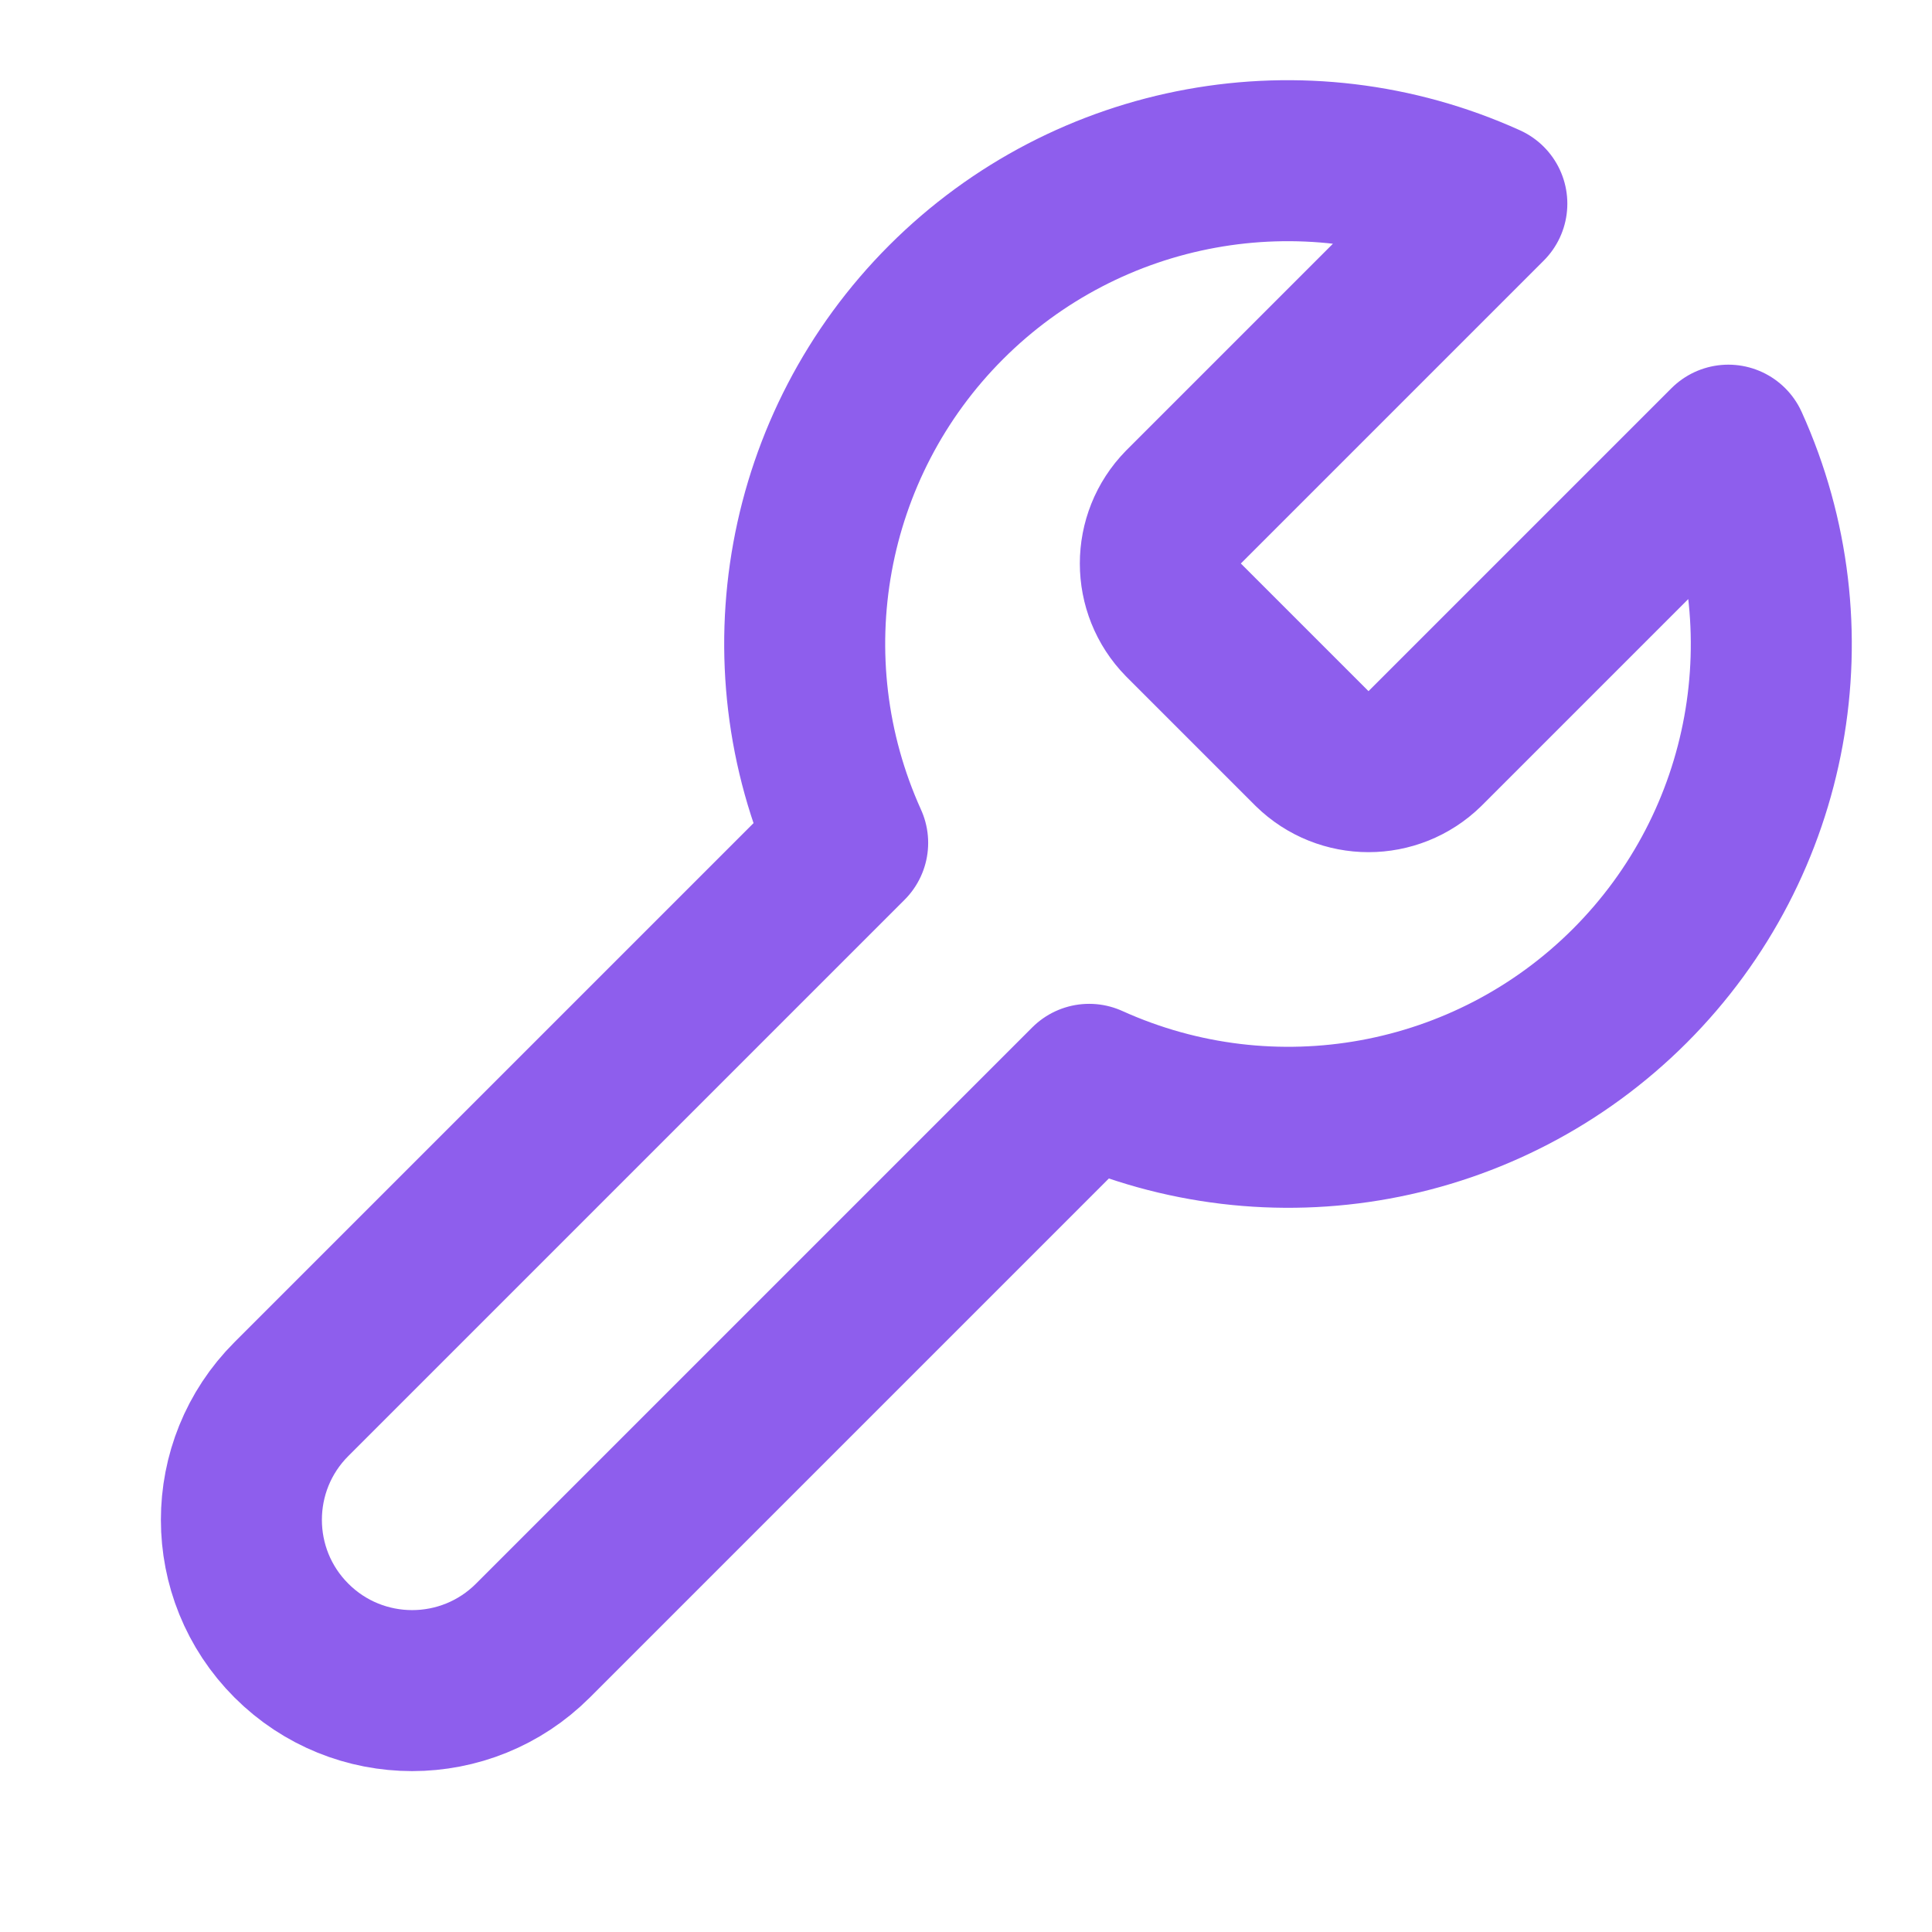
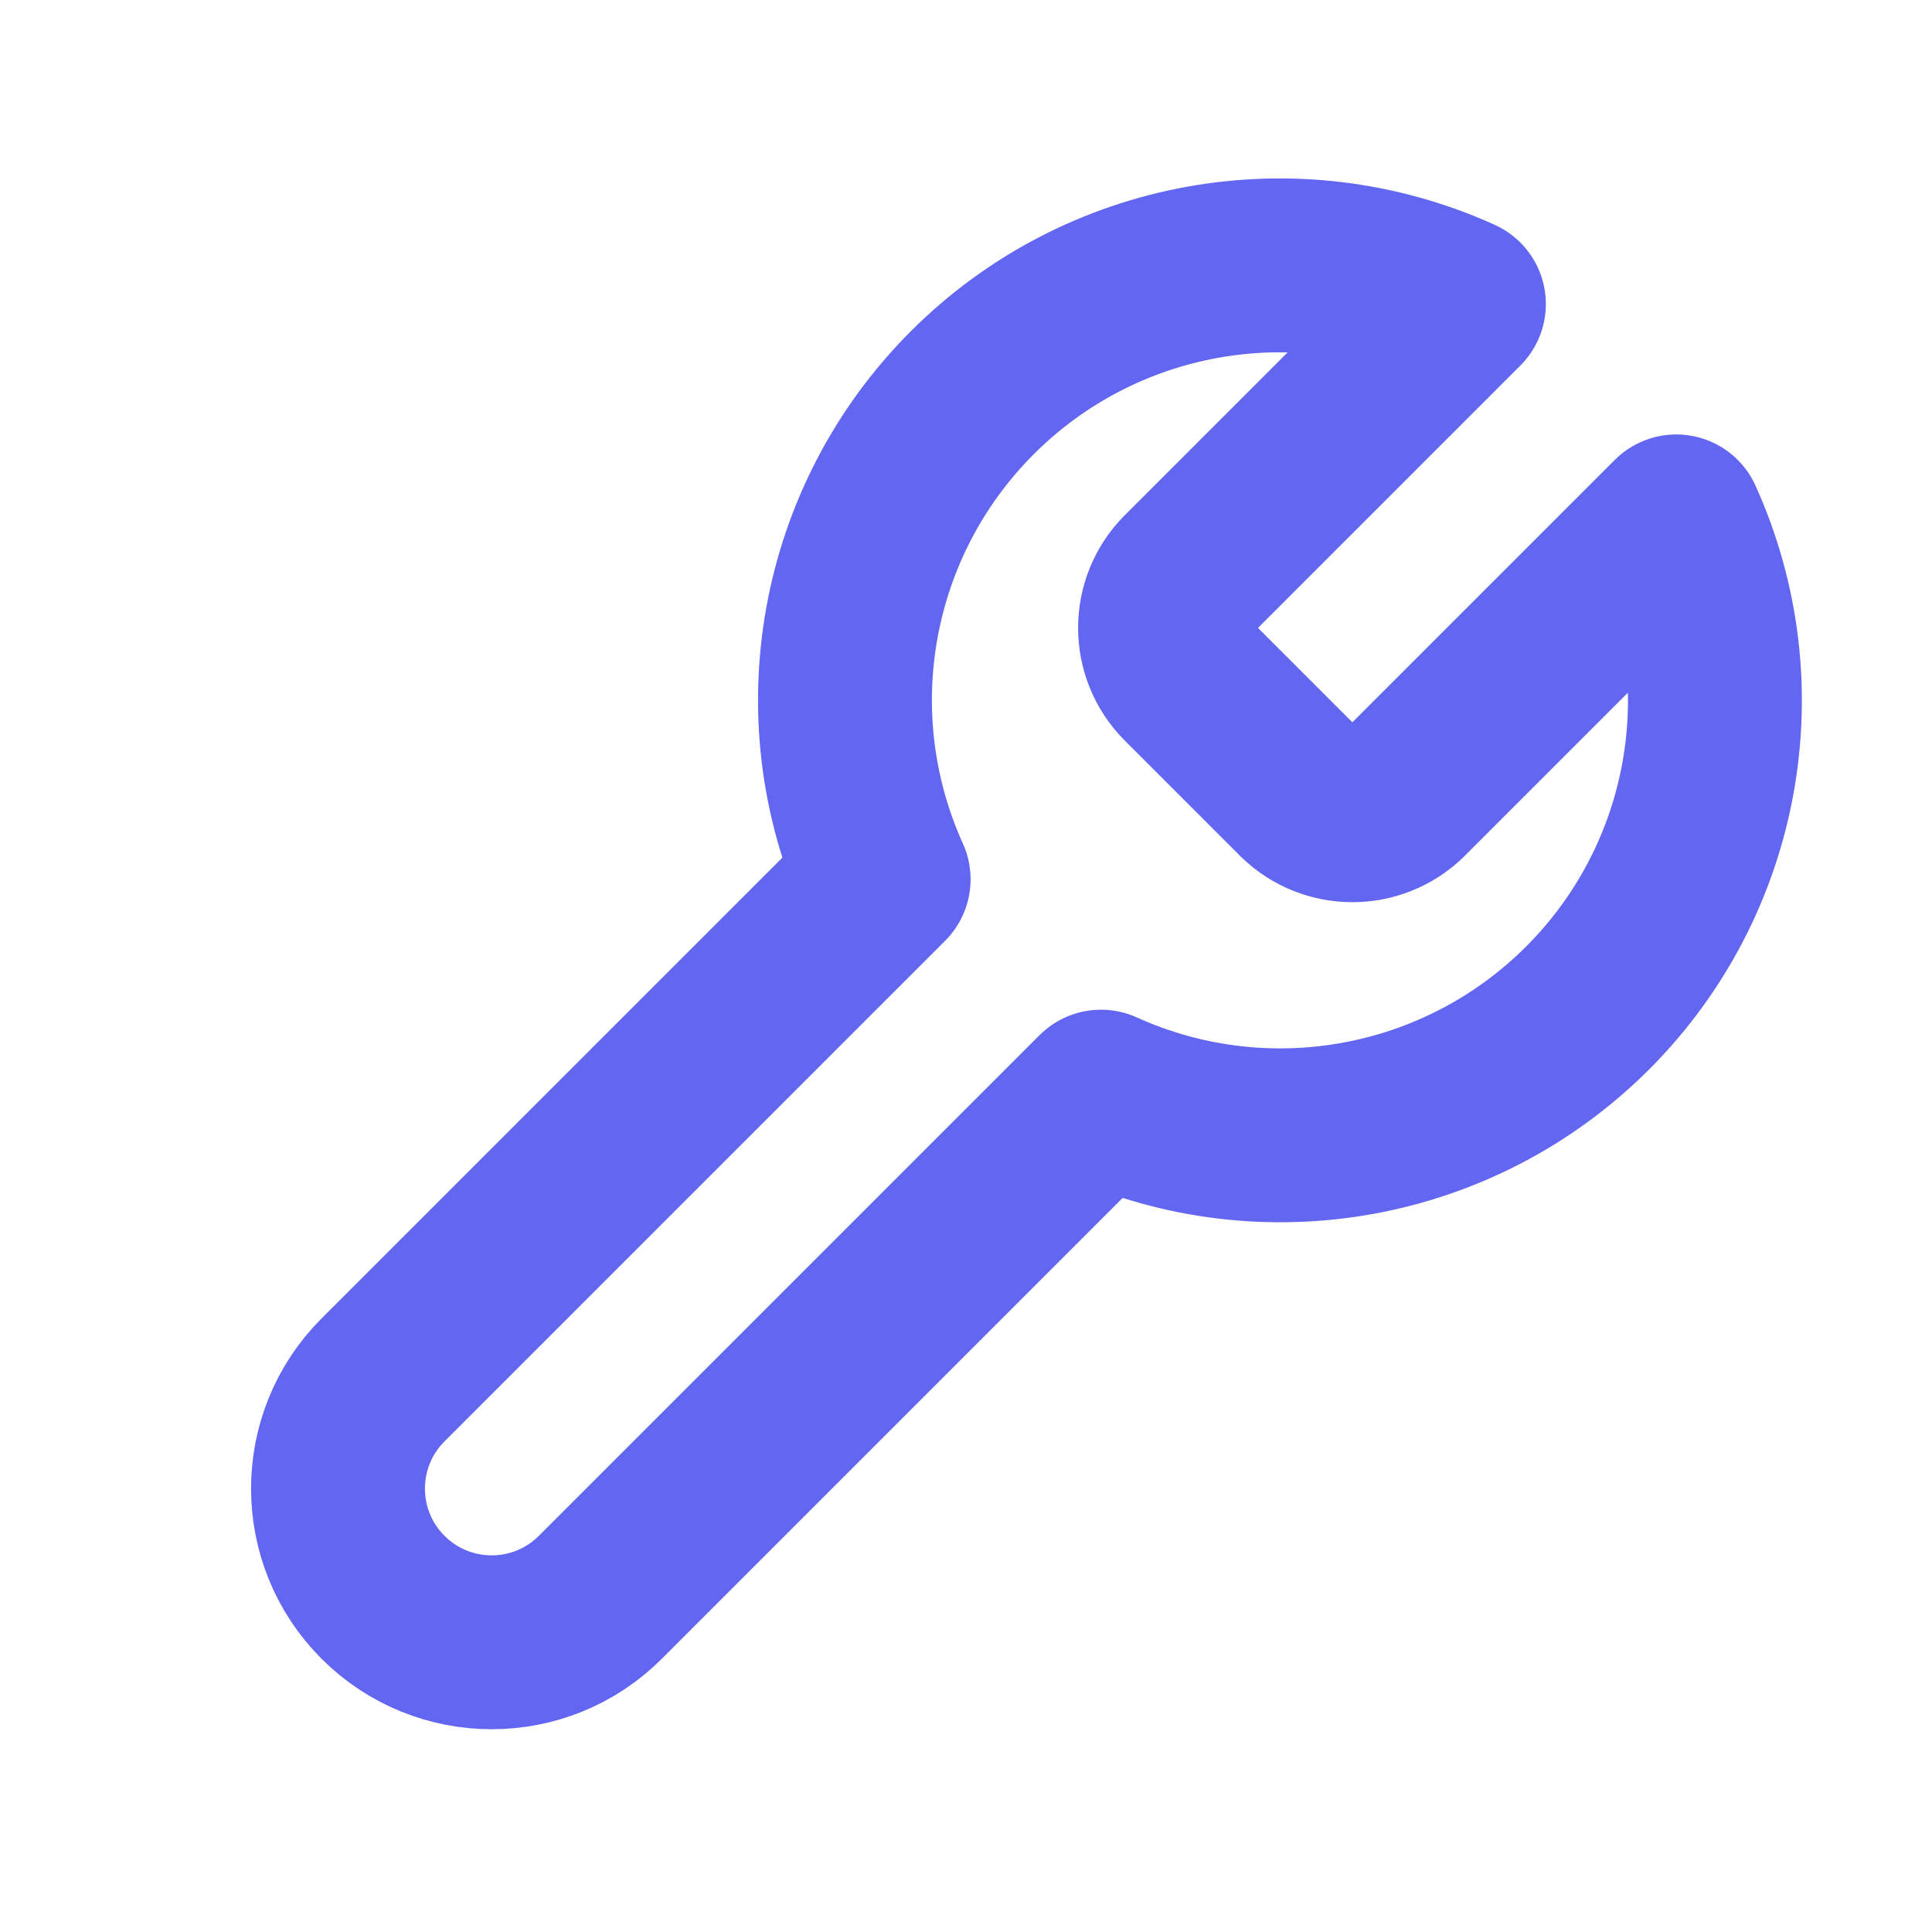
- <svg xmlns="http://www.w3.org/2000/svg" width="32" height="32" viewBox="0 0 24 24" fill="none" stroke="hsl(260 80% 65%)" stroke-width="2" stroke-linecap="round" stroke-linejoin="round">
-   <path d="M14.7 6.3a1 1 0 0 0 0 1.4l1.6 1.6a1 1 0 0 0 1.4 0l3.77-3.77a6 6 0 0 1-7.94 7.94l-6.91 6.91a2.12 2.12 0 0 1-3-3l6.91-6.91a6 6 0 0 1 7.94-7.94l-3.76 3.76z" />
+ <svg xmlns="http://www.w3.org/2000/svg" width="32" height="32" viewBox="0 0 32 32">
+   <g transform="translate(2, 2) scale(1.2)">
+     <path d="M14.7 6.3a1 1 0 0 0 0 1.4l1.6 1.6a1 1 0 0 0 1.4 0l3.77-3.77a6 6 0 0 1-7.94 7.94l-6.91 6.91a2.12 2.12 0 0 1-3-3l6.91-6.91a6 6 0 0 1 7.94-7.94l-3.76 3.76z" fill="none" stroke="#6366f1" stroke-width="2.4" stroke-linecap="round" stroke-linejoin="round" />
+   </g>
</svg>
